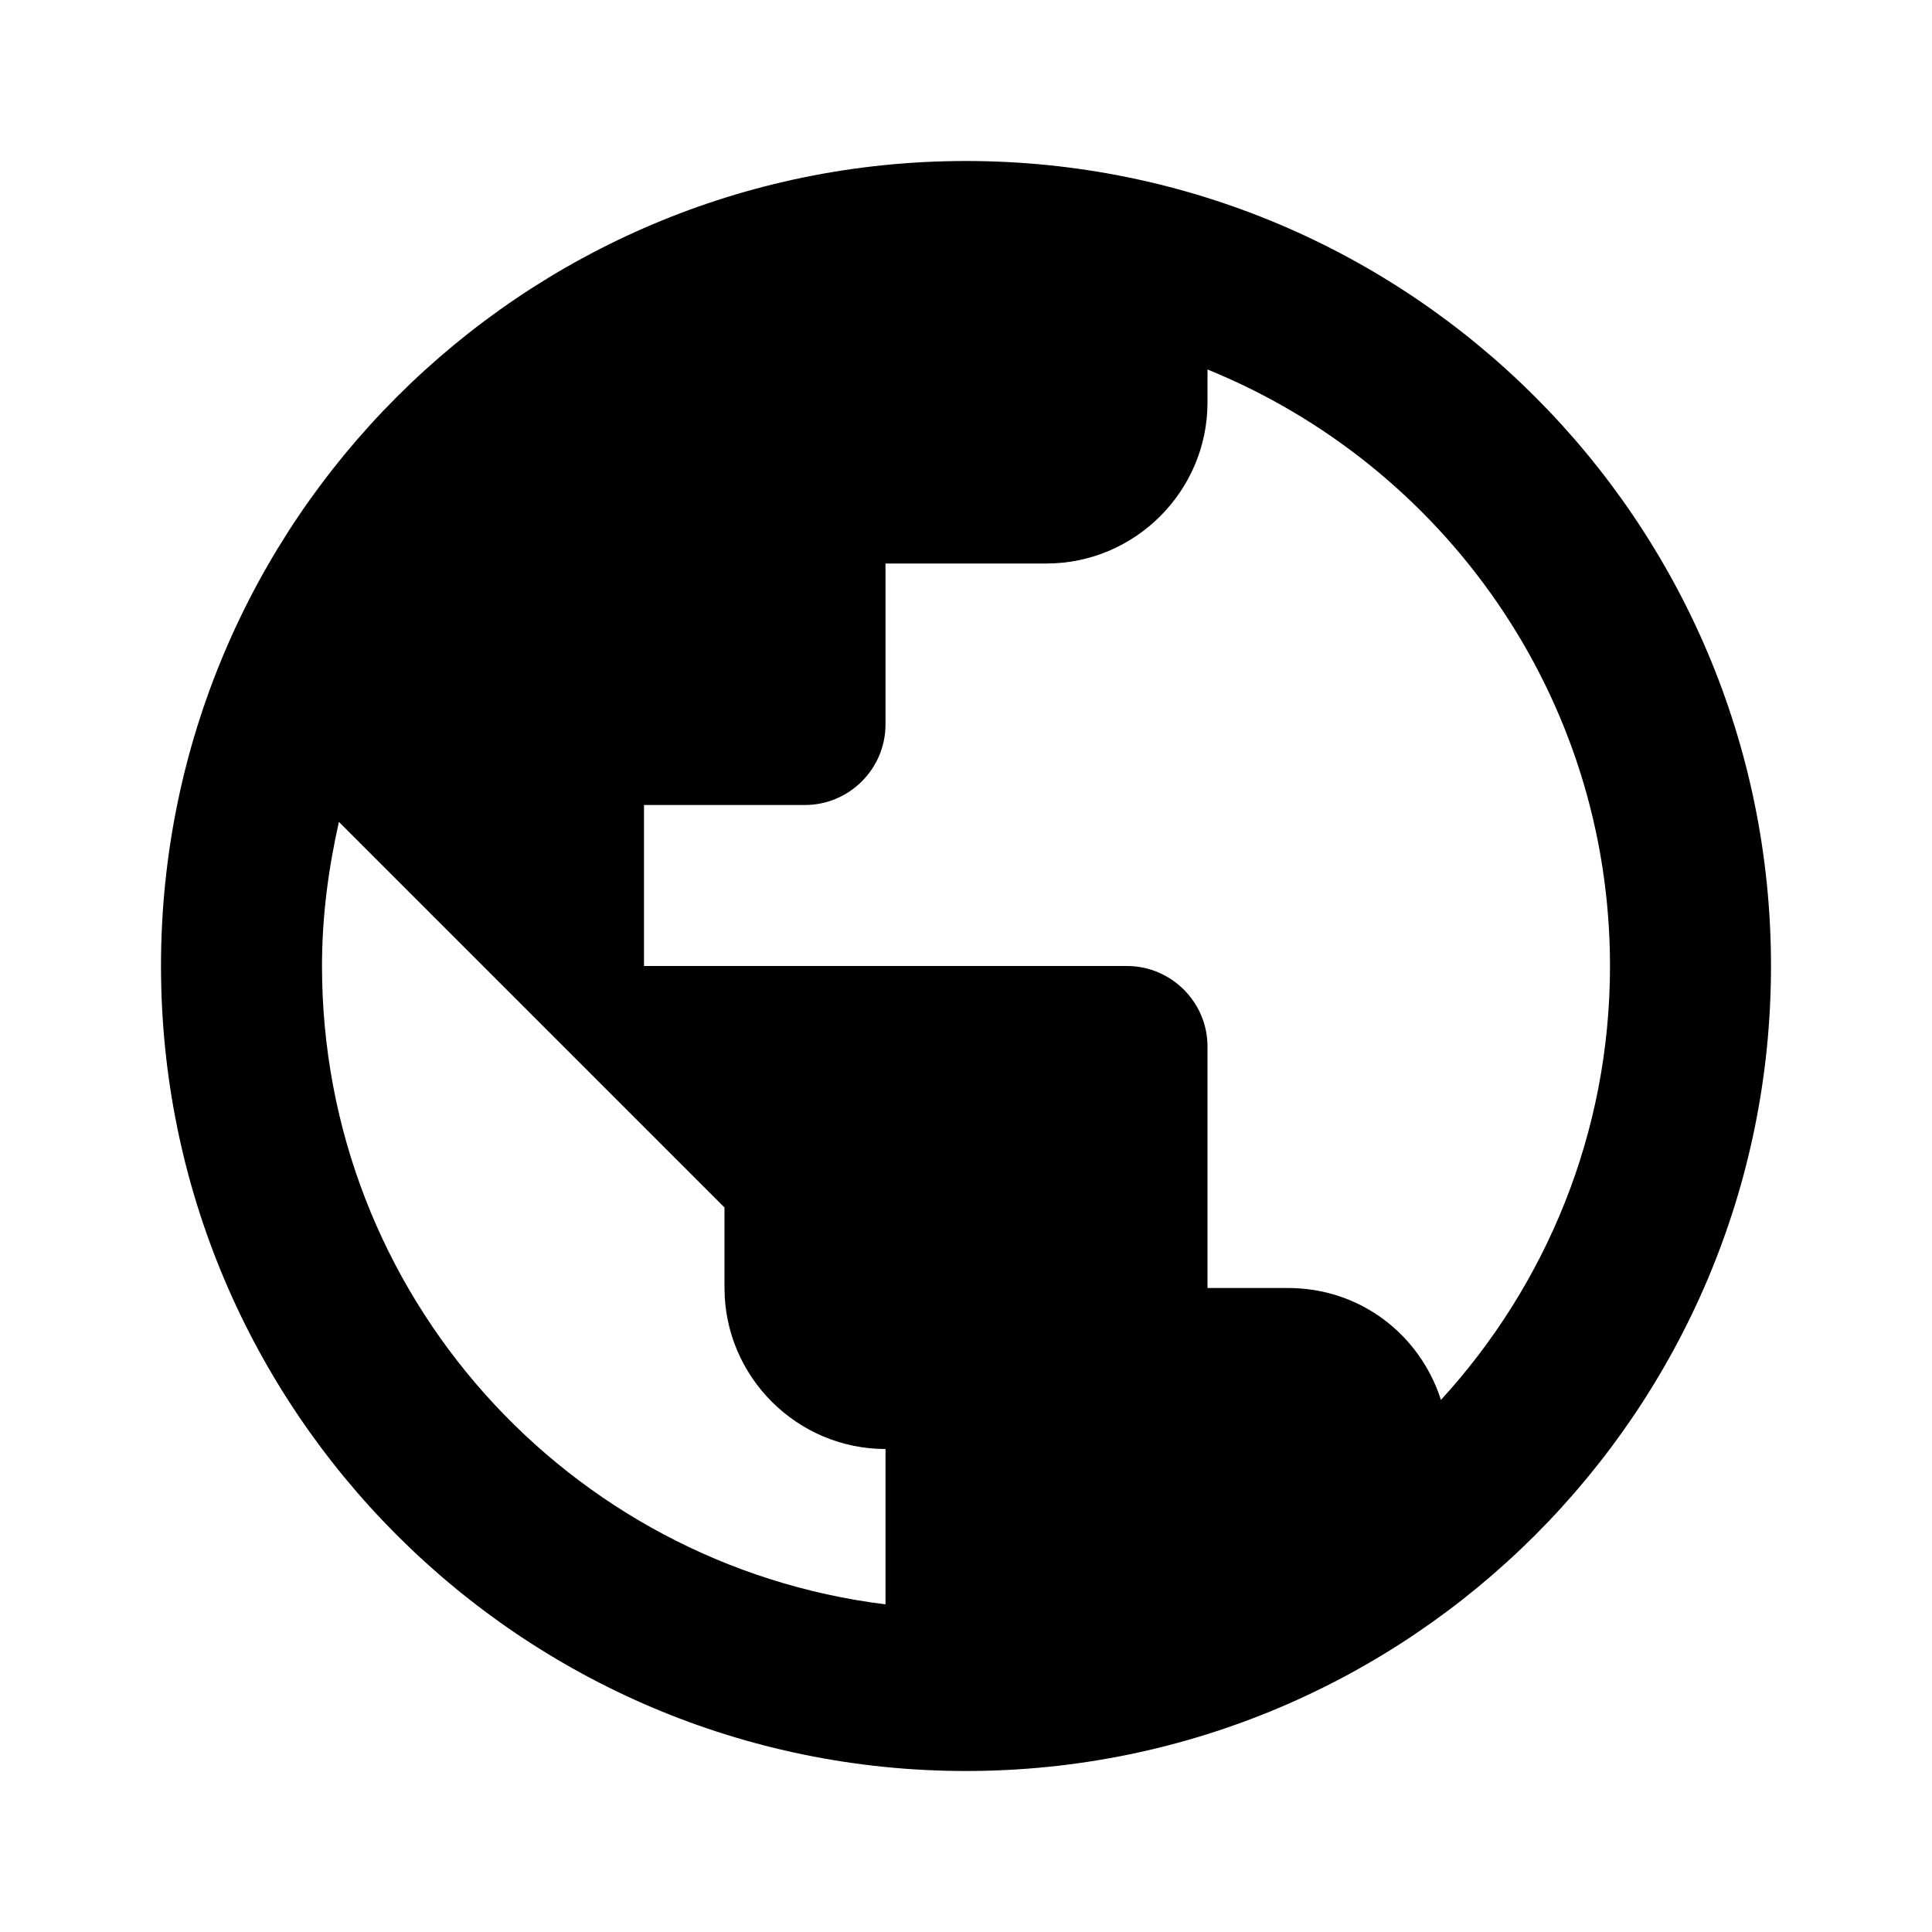
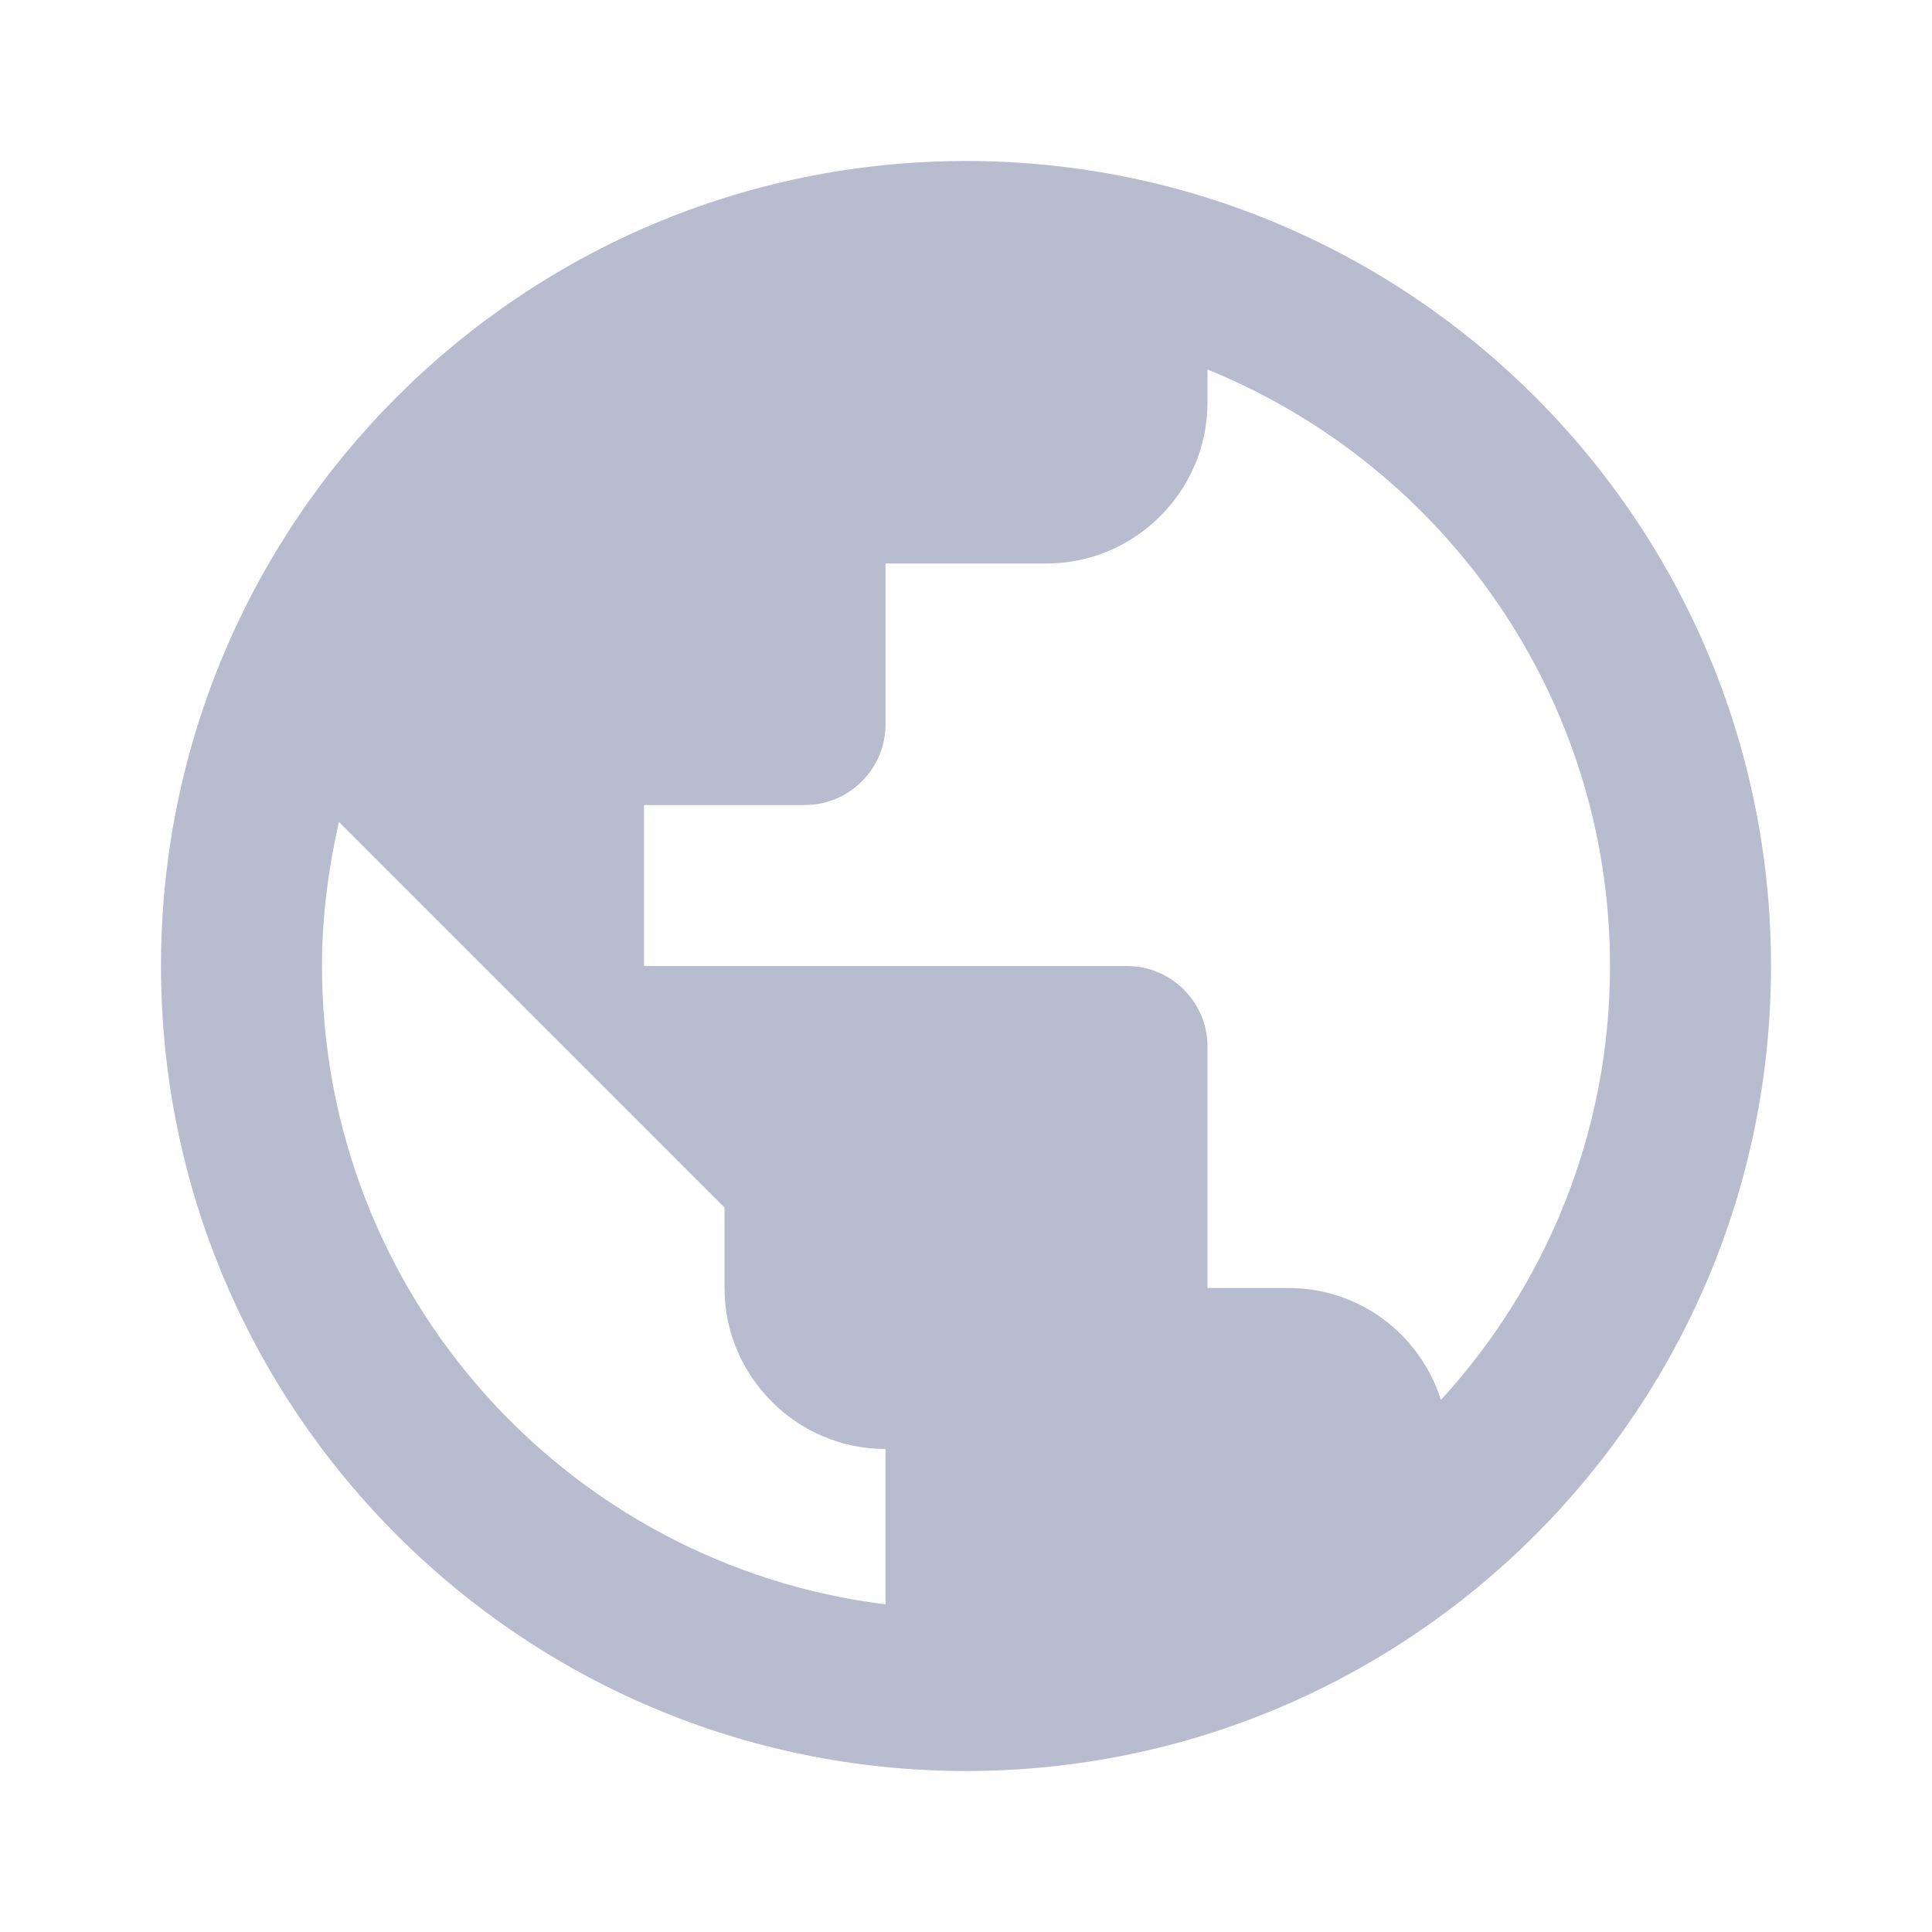
- <svg xmlns="http://www.w3.org/2000/svg" height="24" viewBox="0 0 24 24" width="24">
+ <svg xmlns="http://www.w3.org/2000/svg" height="24" fill=" #b7bcce" viewBox="0 0 24 24" width="24">
  <path d="M0 0h24v24H0z" fill="none" />
  <path d="M12 2C6.48 2 2 6.48 2 12s4.48 10 10 10 10-4.48 10-10S17.52 2 12 2zm-1 17.93c-3.95-.49-7-3.85-7-7.93 0-.62.08-1.21.21-1.79L9 15v1c0 1.1.9 2 2 2v1.93zm6.9-2.54c-.26-.81-1-1.39-1.9-1.39h-1v-3c0-.55-.45-1-1-1H8v-2h2c.55 0 1-.45 1-1V7h2c1.1 0 2-.9 2-2v-.41c2.93 1.19 5 4.06 5 7.41 0 2.08-.8 3.97-2.1 5.39z" />
</svg>
